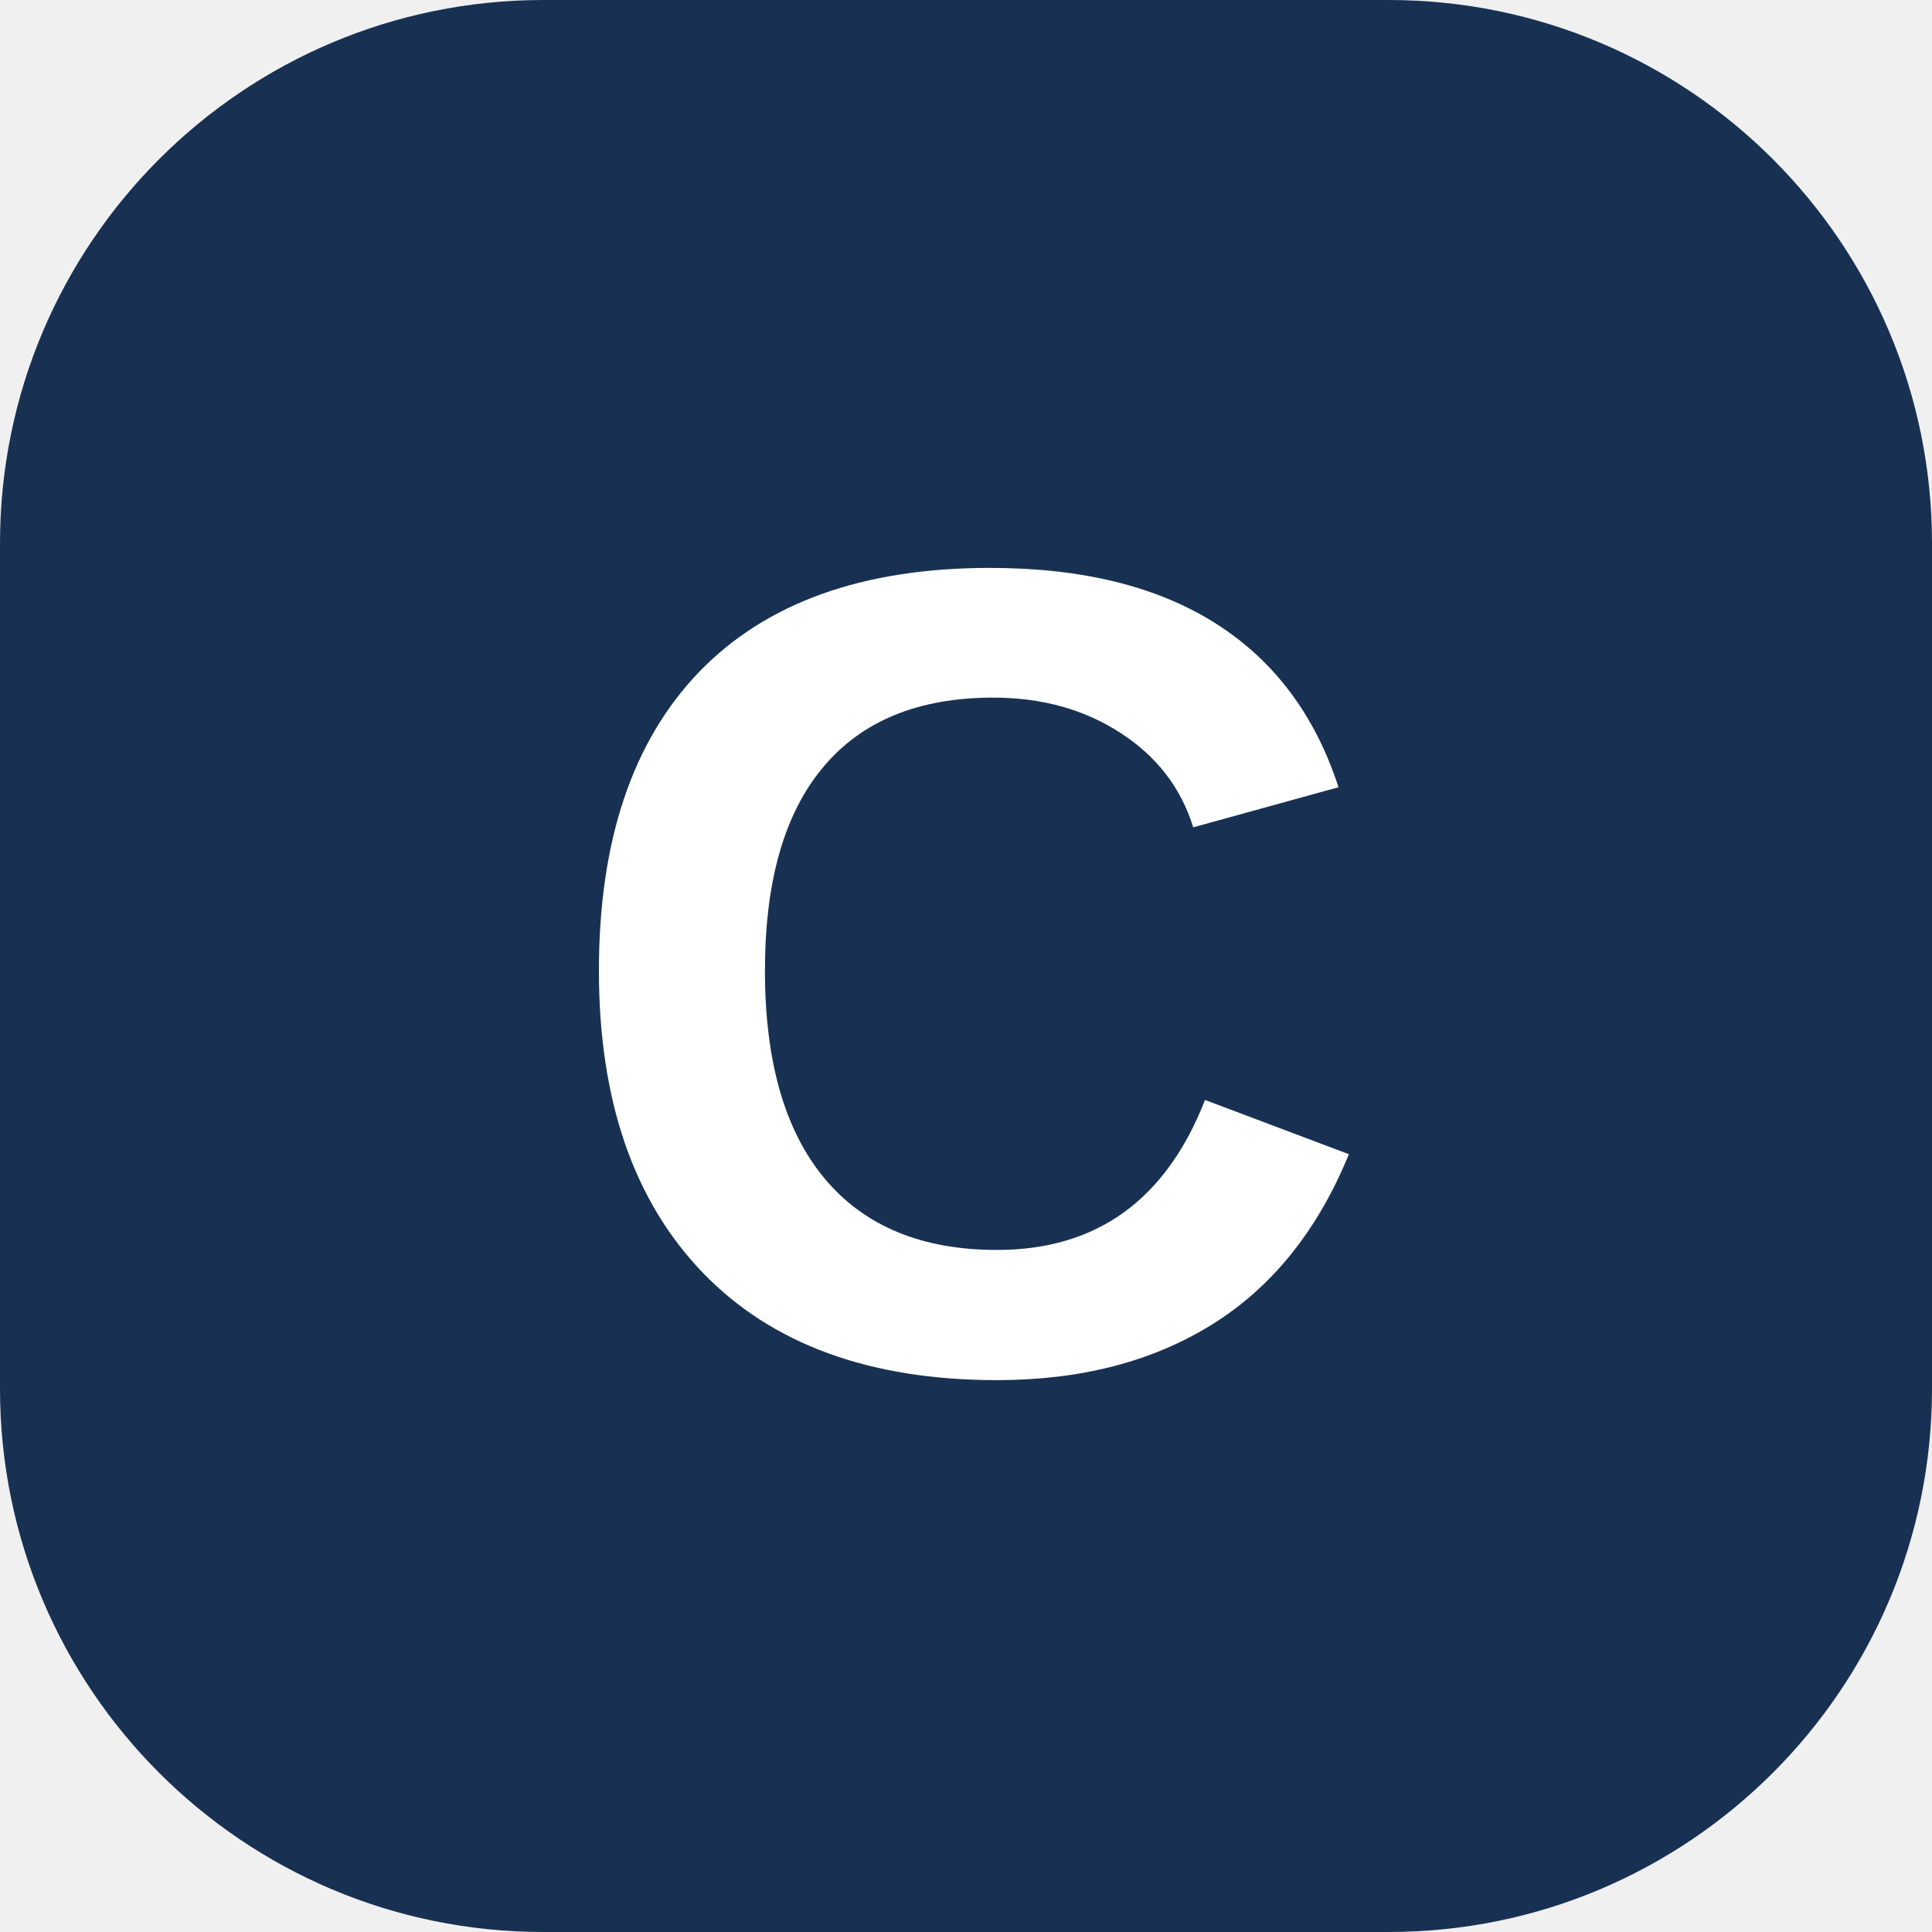
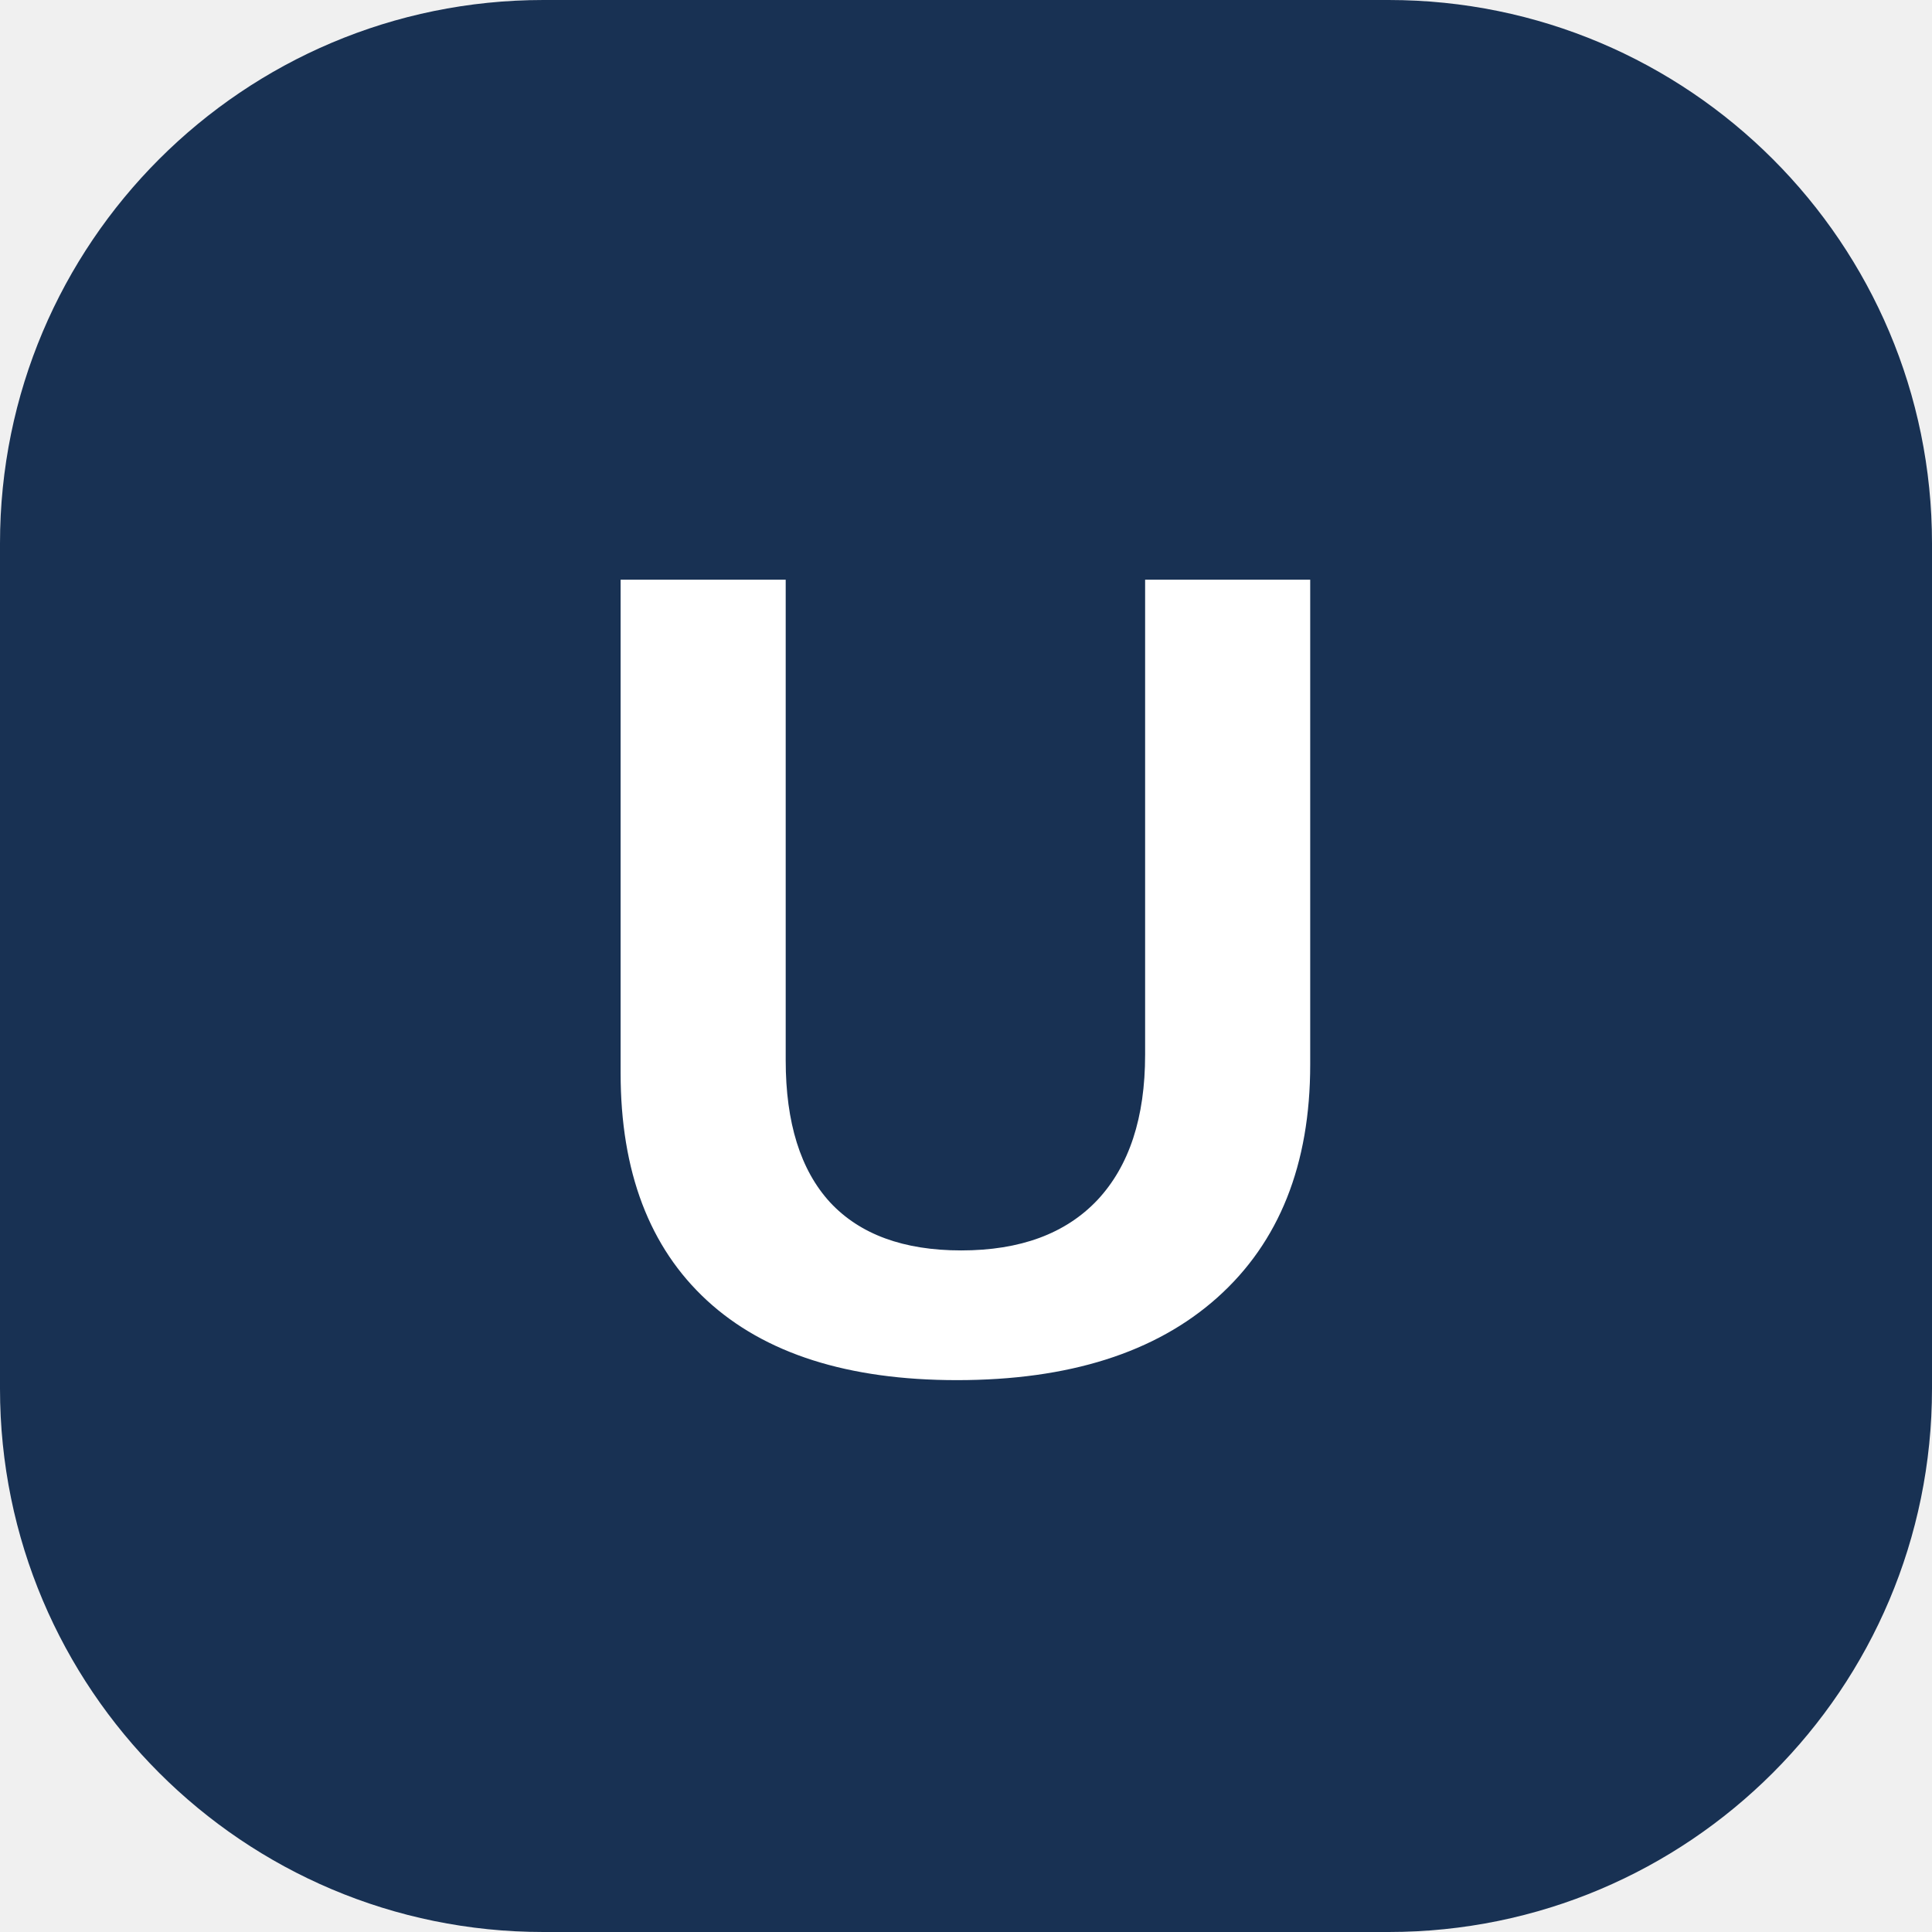
<svg xmlns="http://www.w3.org/2000/svg" viewBox="0 0 64 64">
  <rect width="64" height="64" rx="18" fill="#183153" />
-   <text x="50%" y="54%" font-family="Arial, Helvetica, sans-serif" font-size="38" font-weight="800" fill="#ffffff" text-anchor="middle" dominant-baseline="middle">C</text>
+   <text x="50%" y="54%" font-family="Arial, Helvetica, sans-serif" font-size="38" font-weight="800" fill="#ffffff" text-anchor="middle" dominant-baseline="middle">U</text>
</svg>
